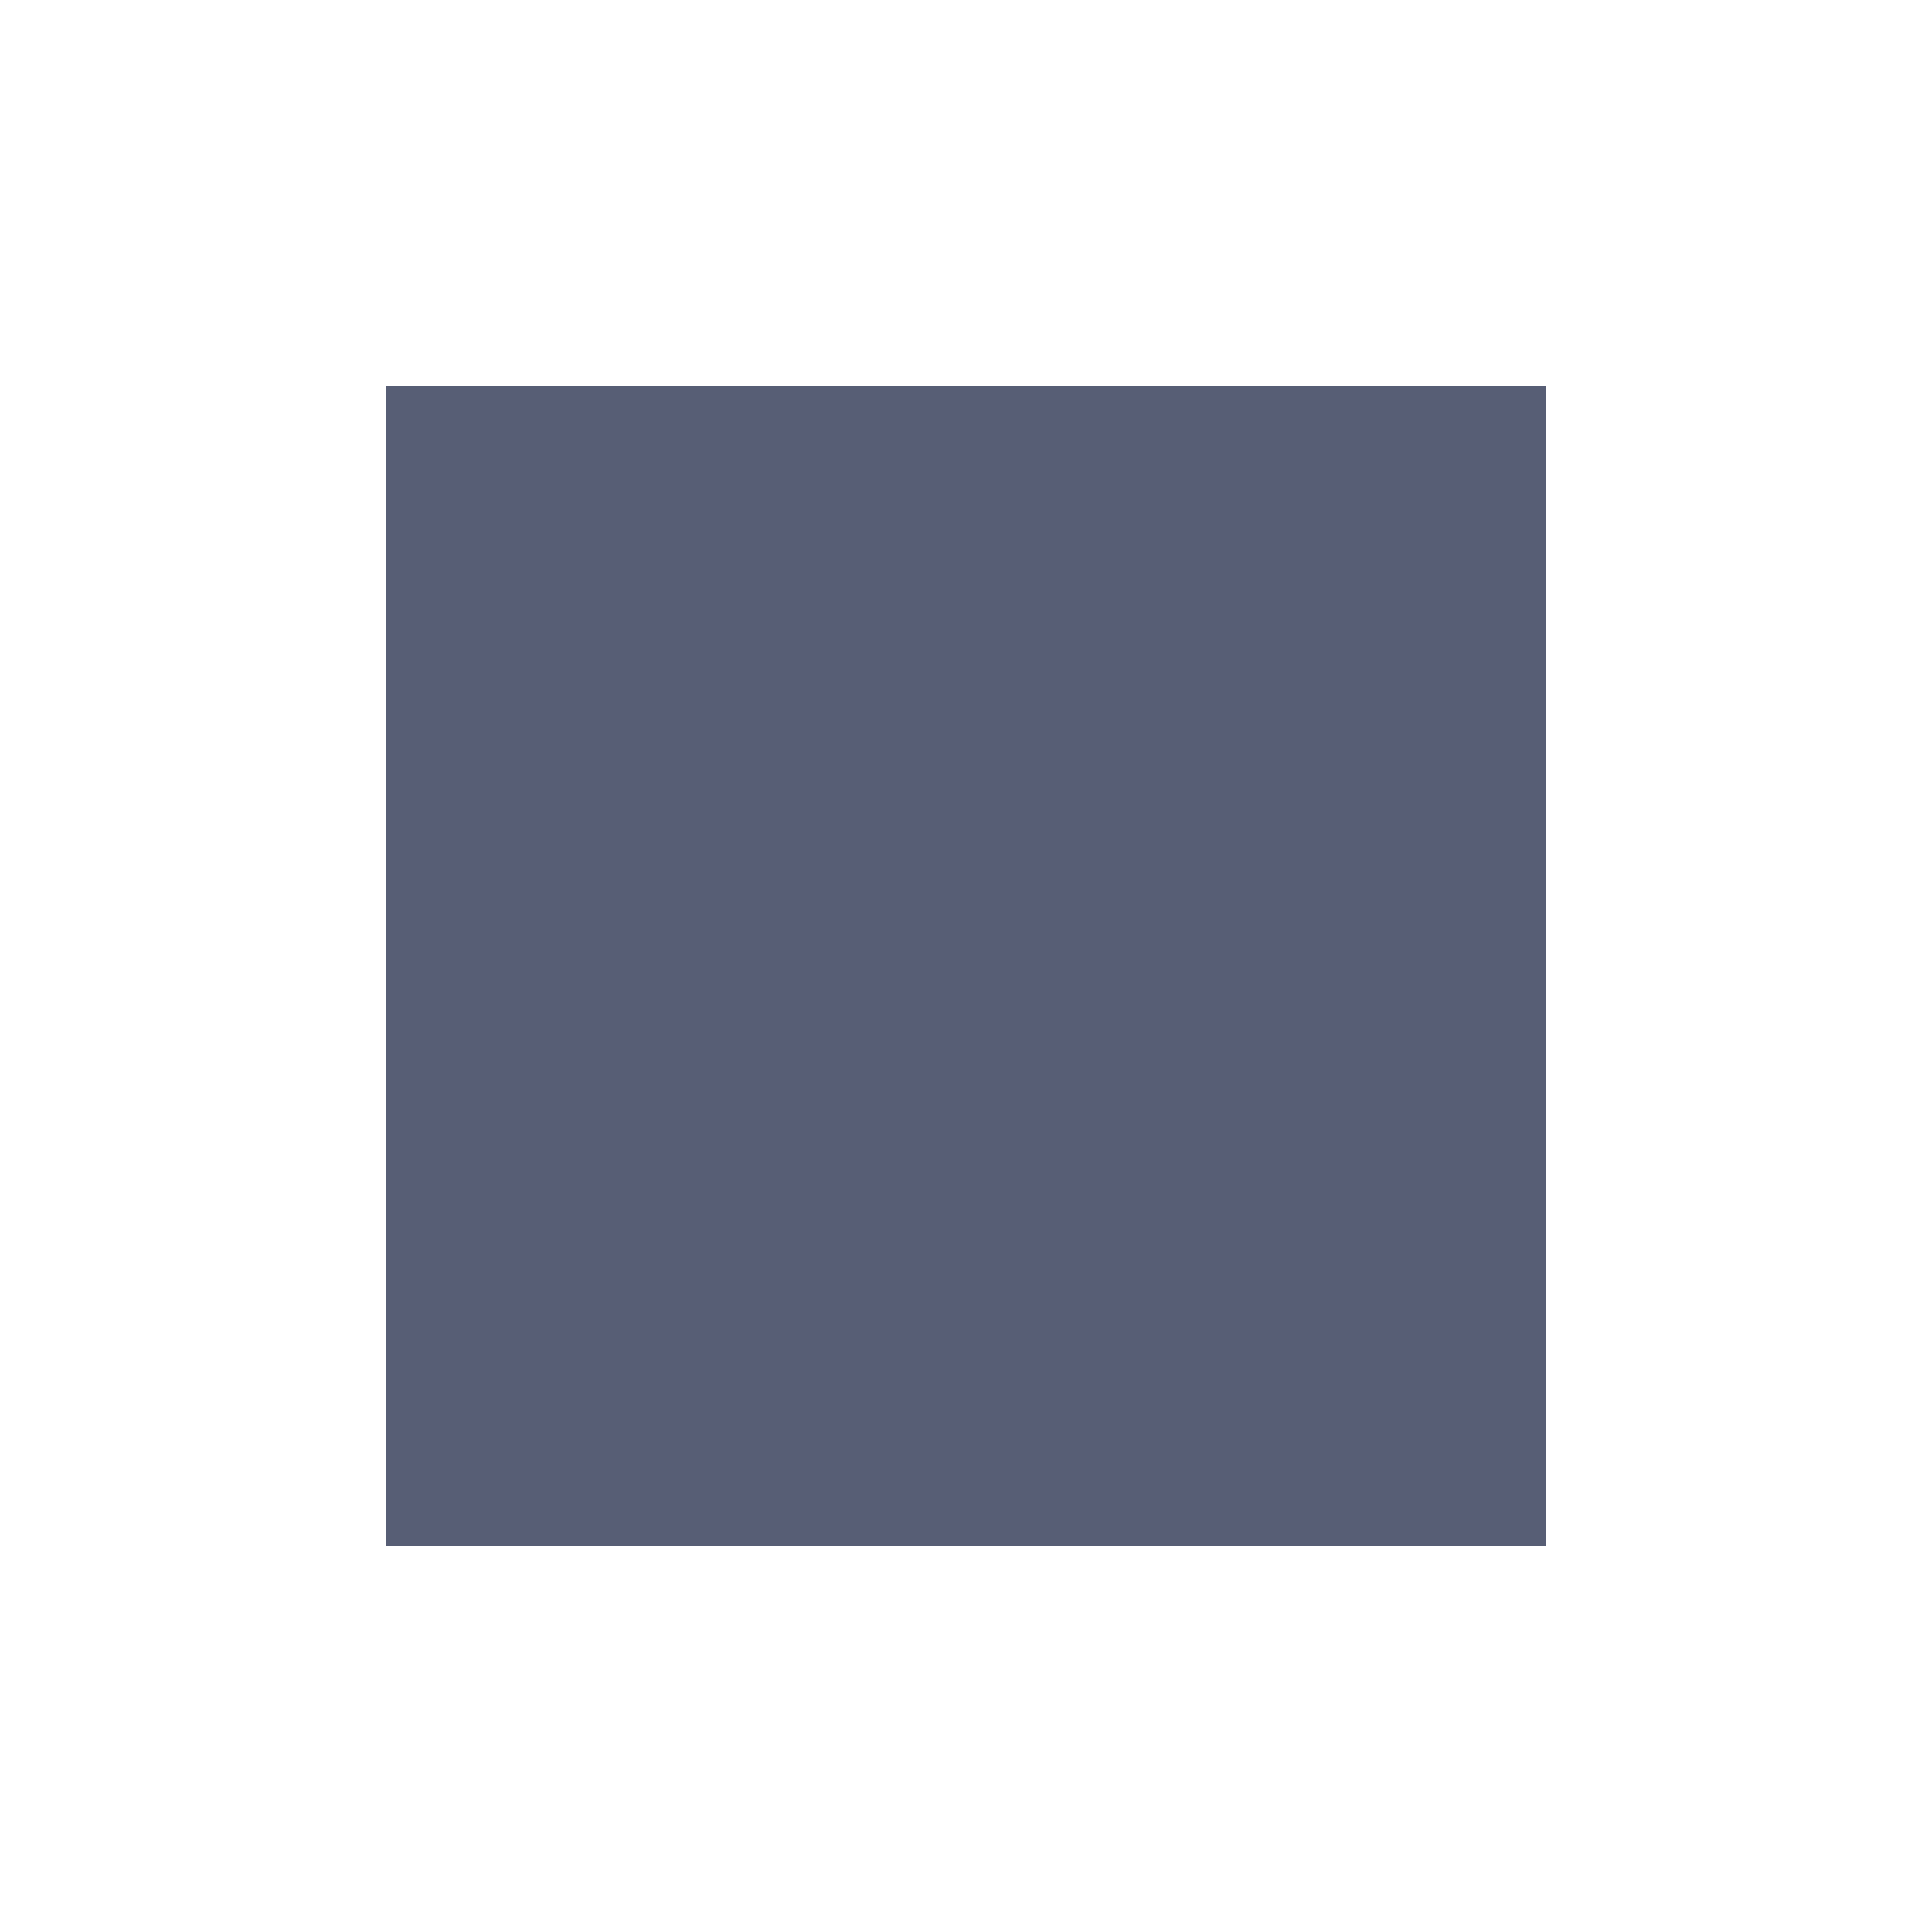
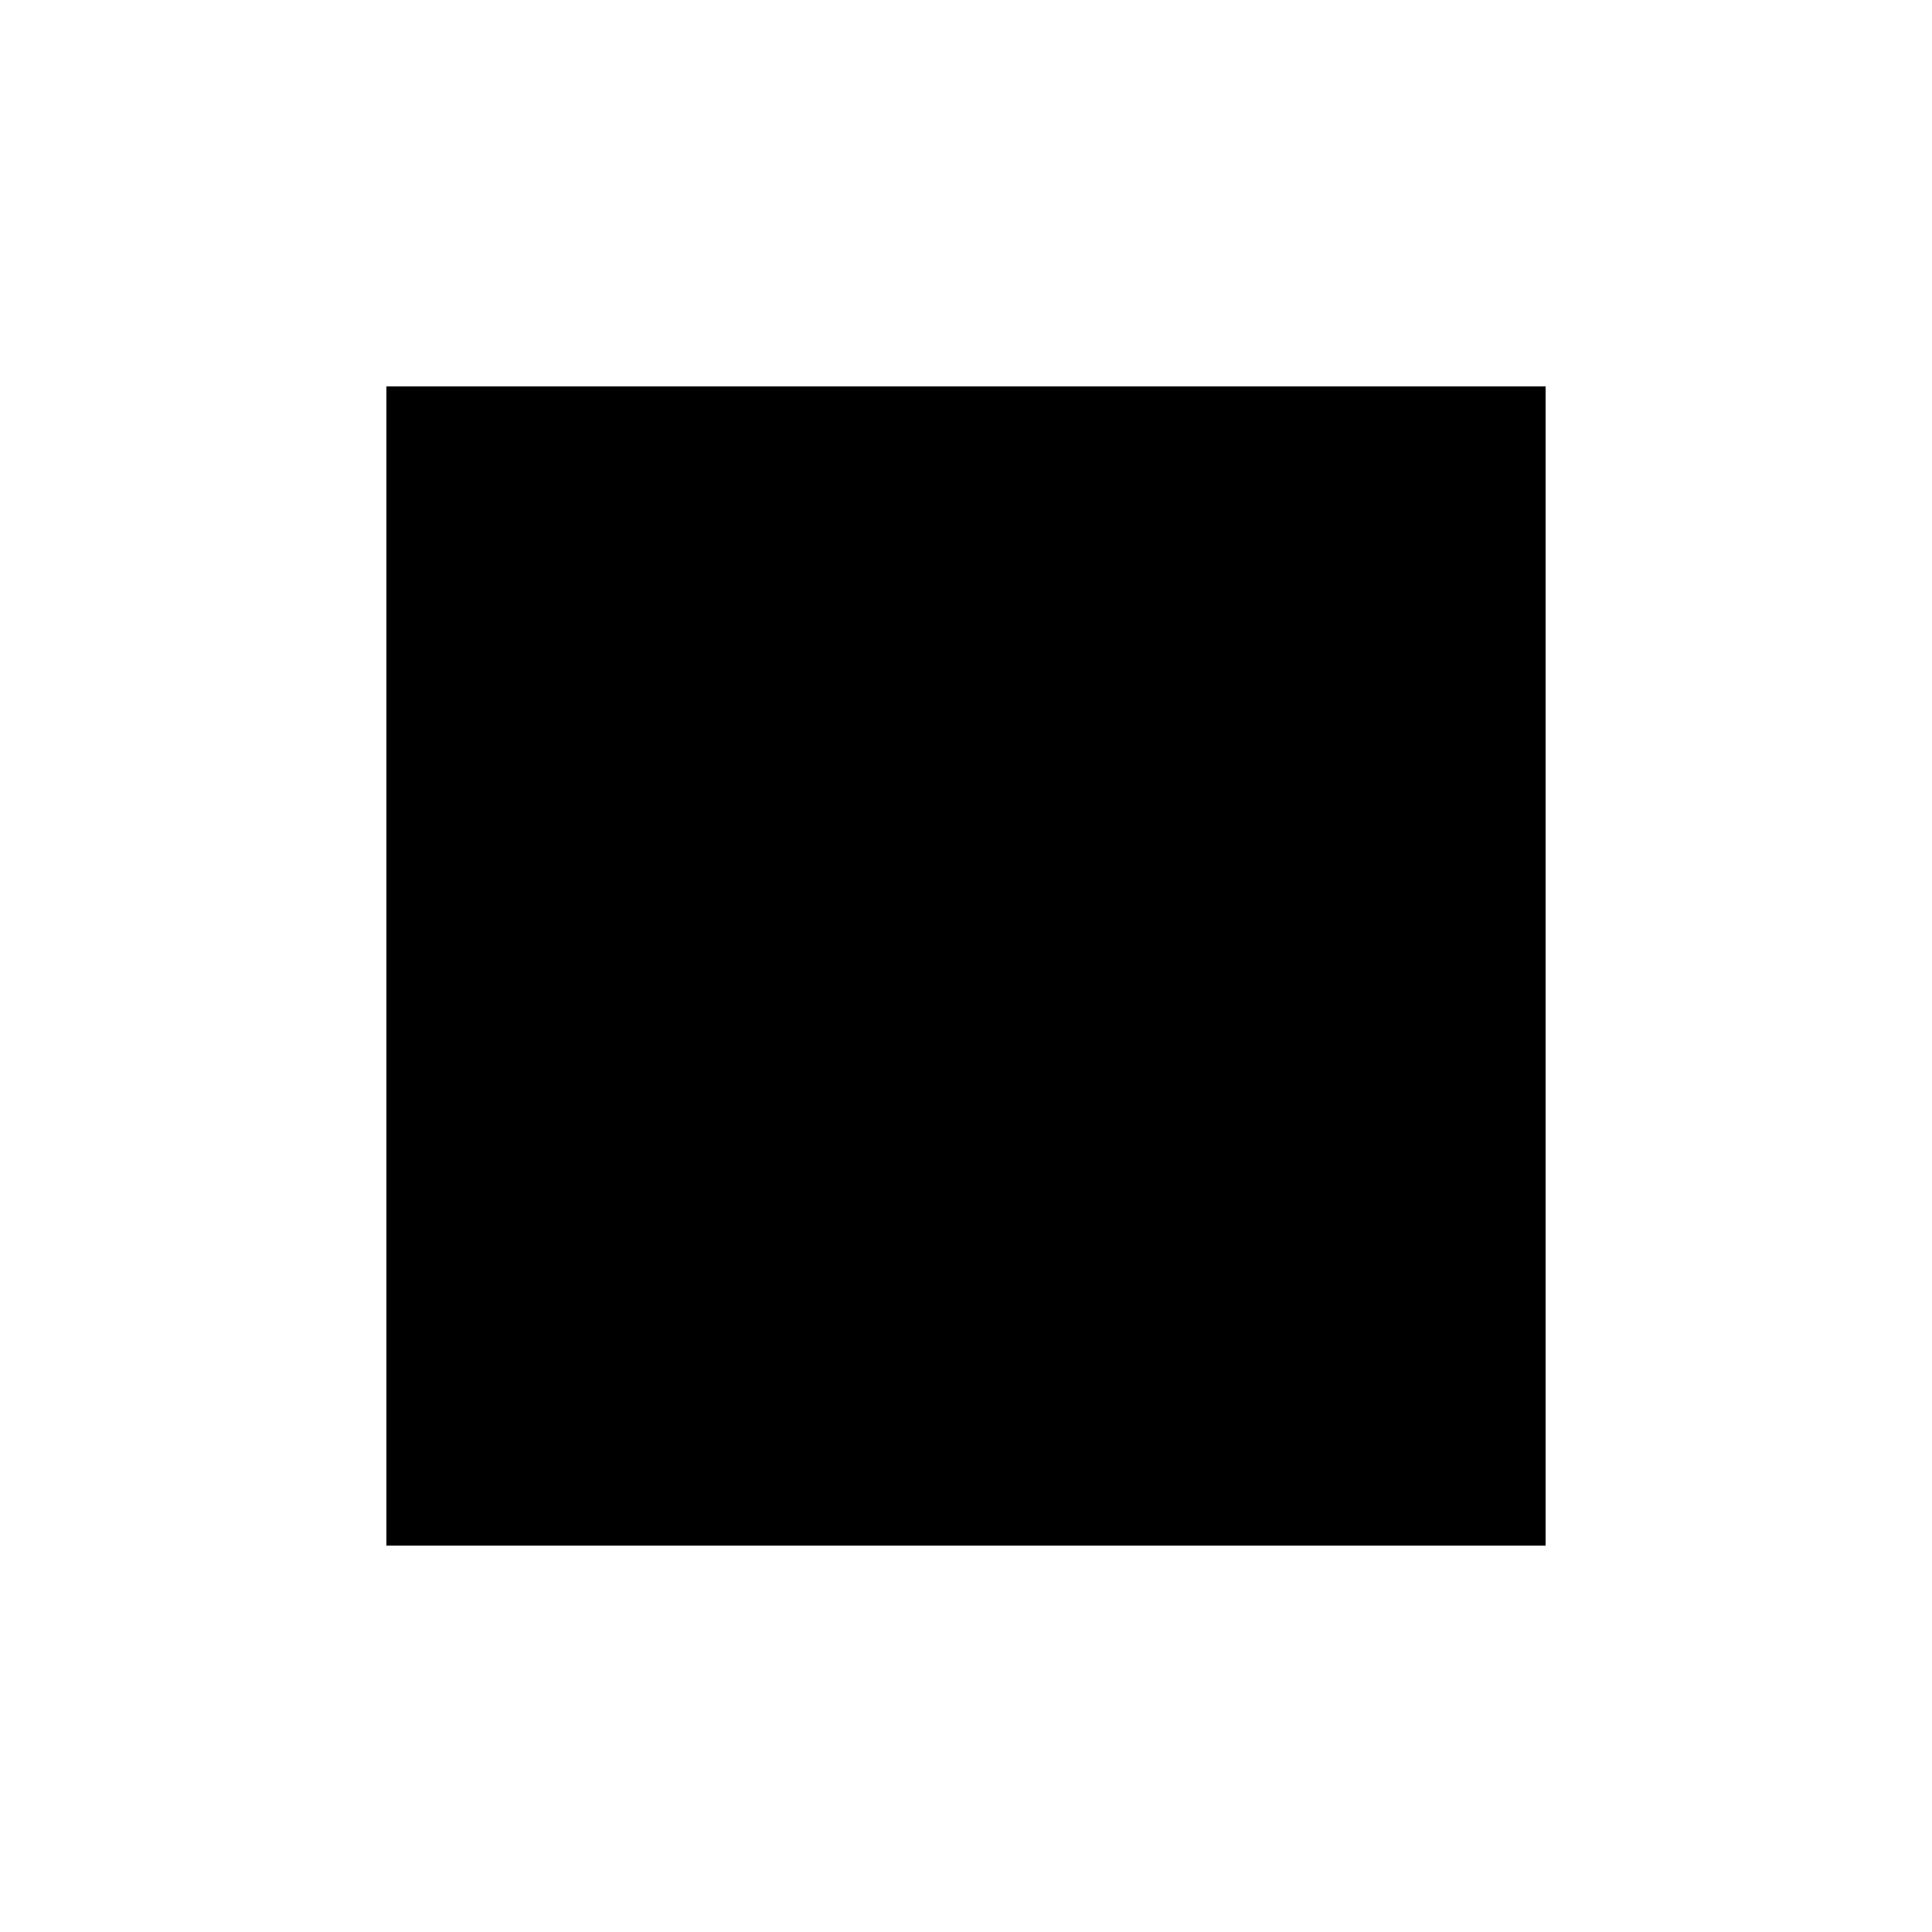
<svg xmlns="http://www.w3.org/2000/svg" width="20px" height="20px" viewBox="0 0 20 20" version="1.1">
  <defs />
-   <g id="rectange" stroke="none" stroke-width="1" fill="none" fill-rule="evenodd">
-     <rect id="rectangle-icon" fill="#575E75" x="4" y="4" width="12" height="12" />
+   <g stroke="none" stroke-width="1" fill="none" fill-rule="evenodd">
+     <rect fill="currentColor" x="4" y="4" width="12" height="12" />
  </g>
</svg>
